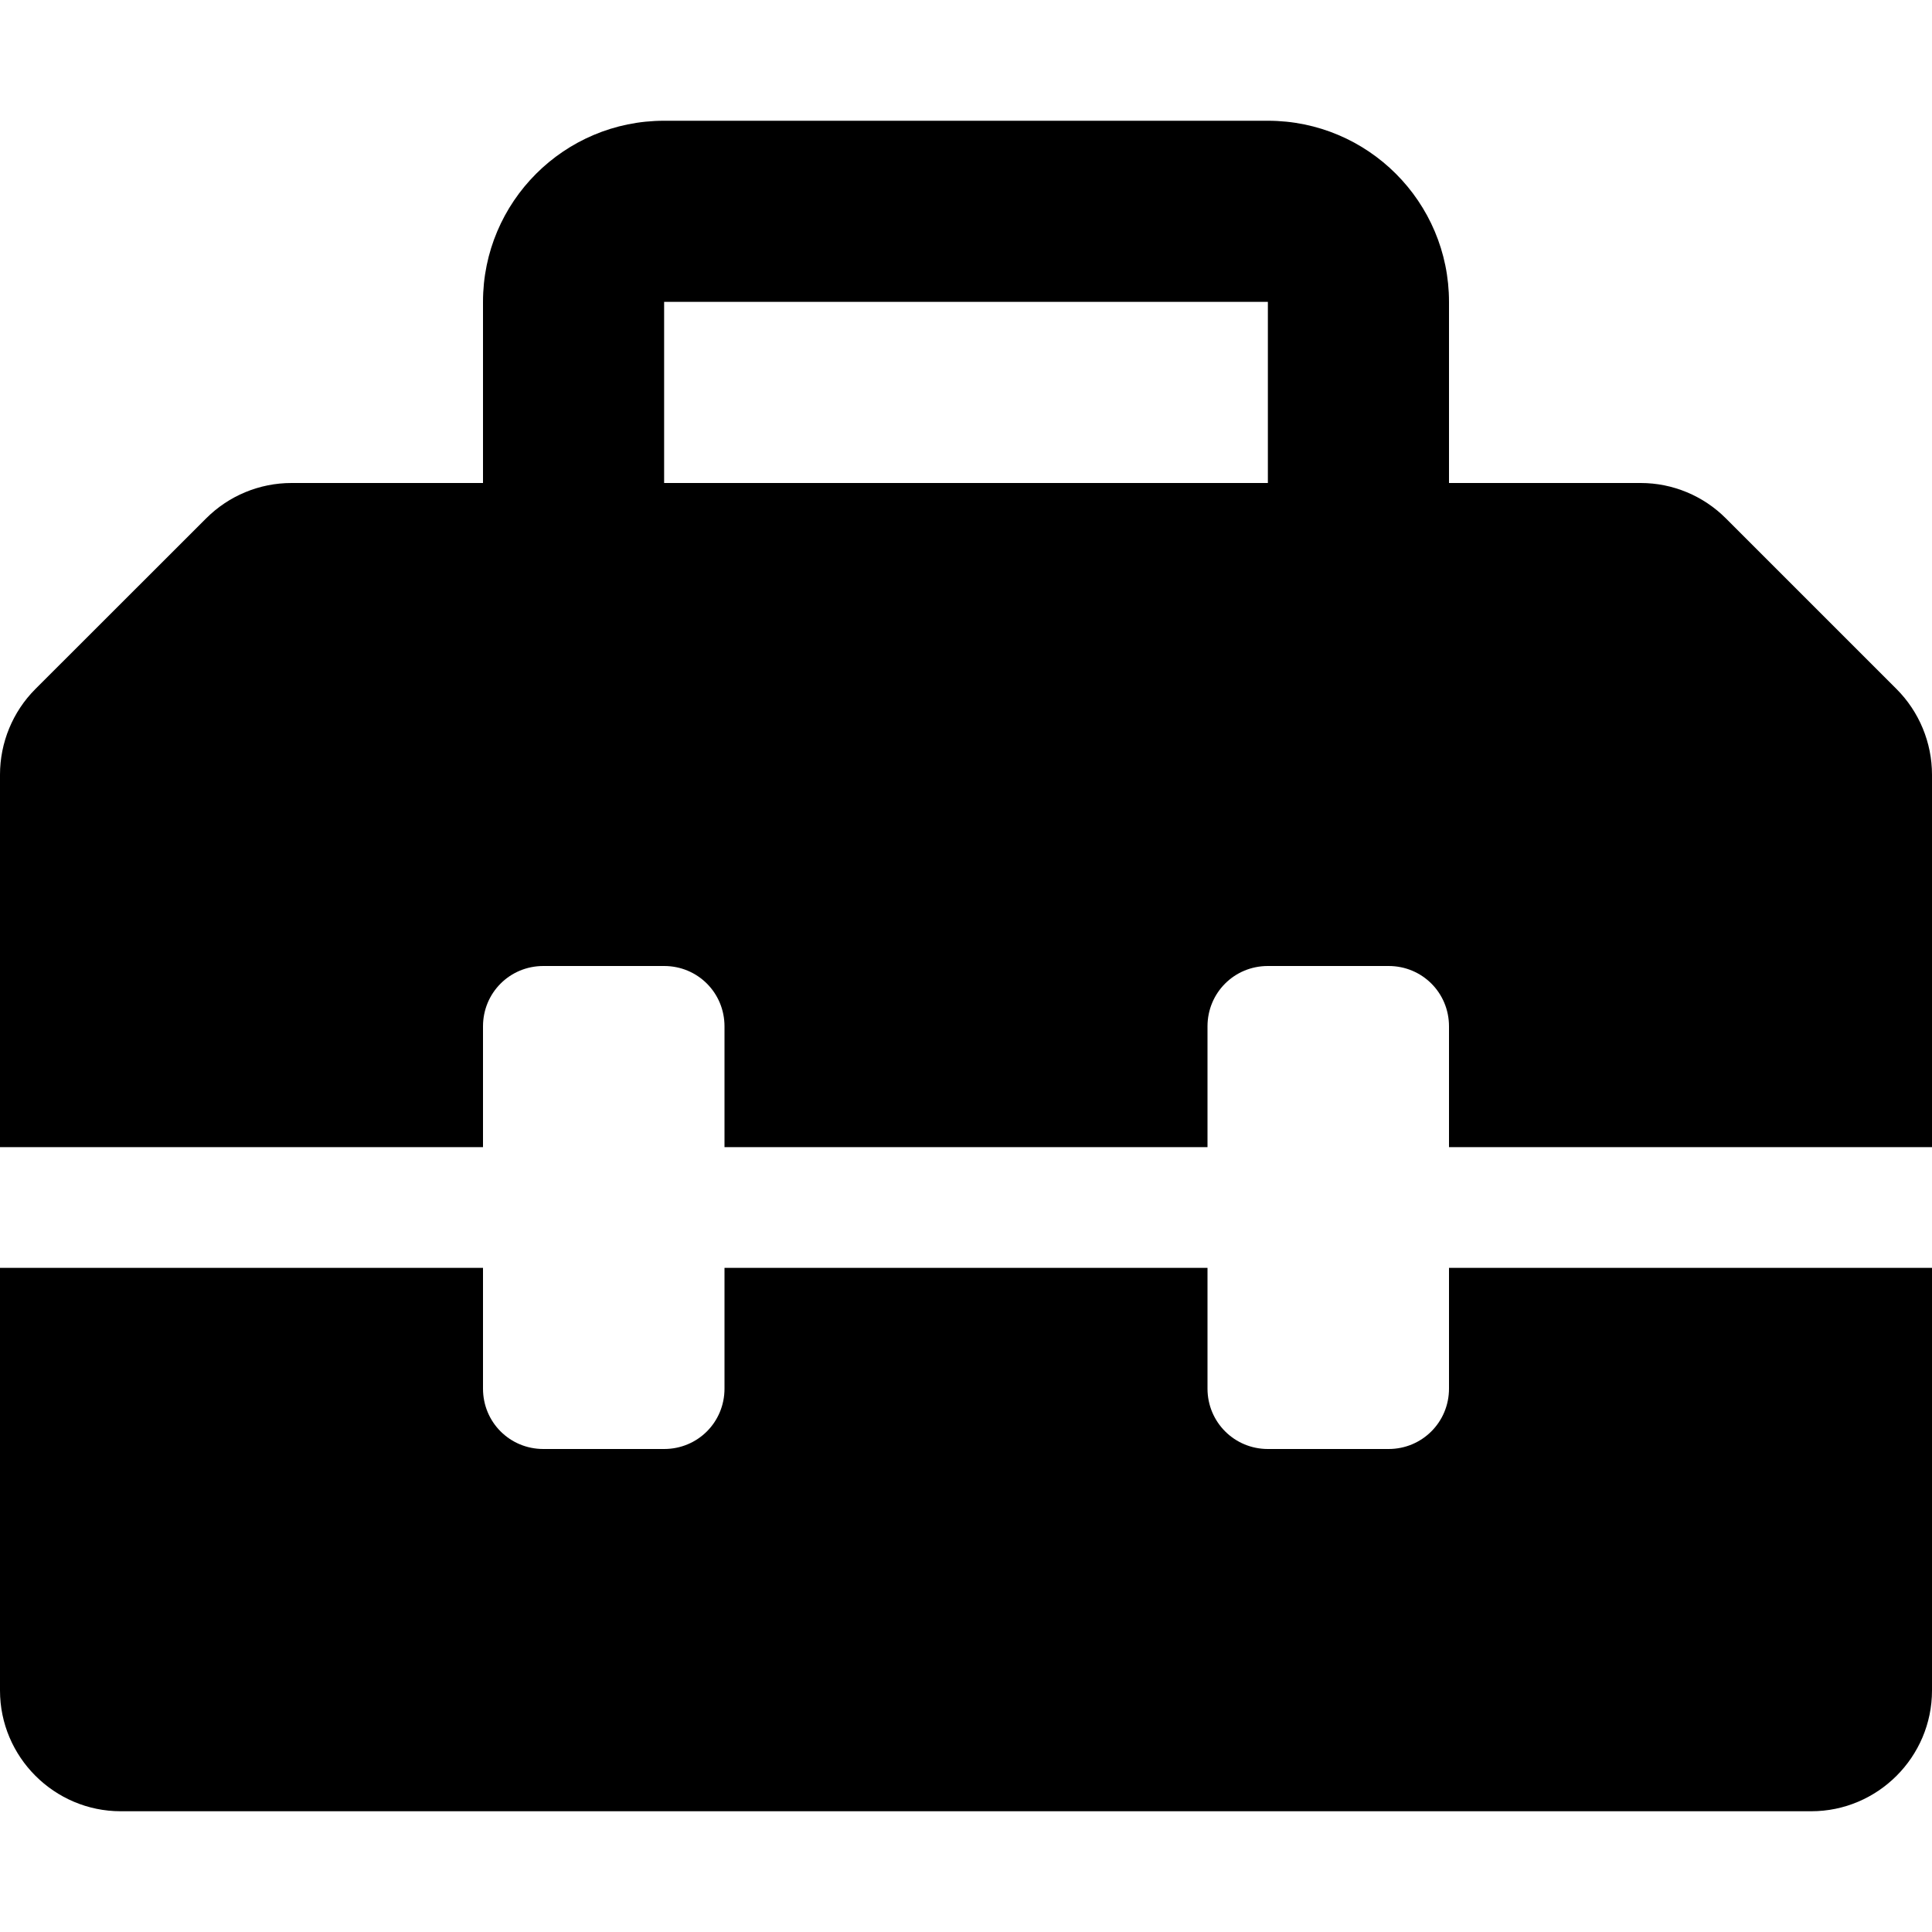
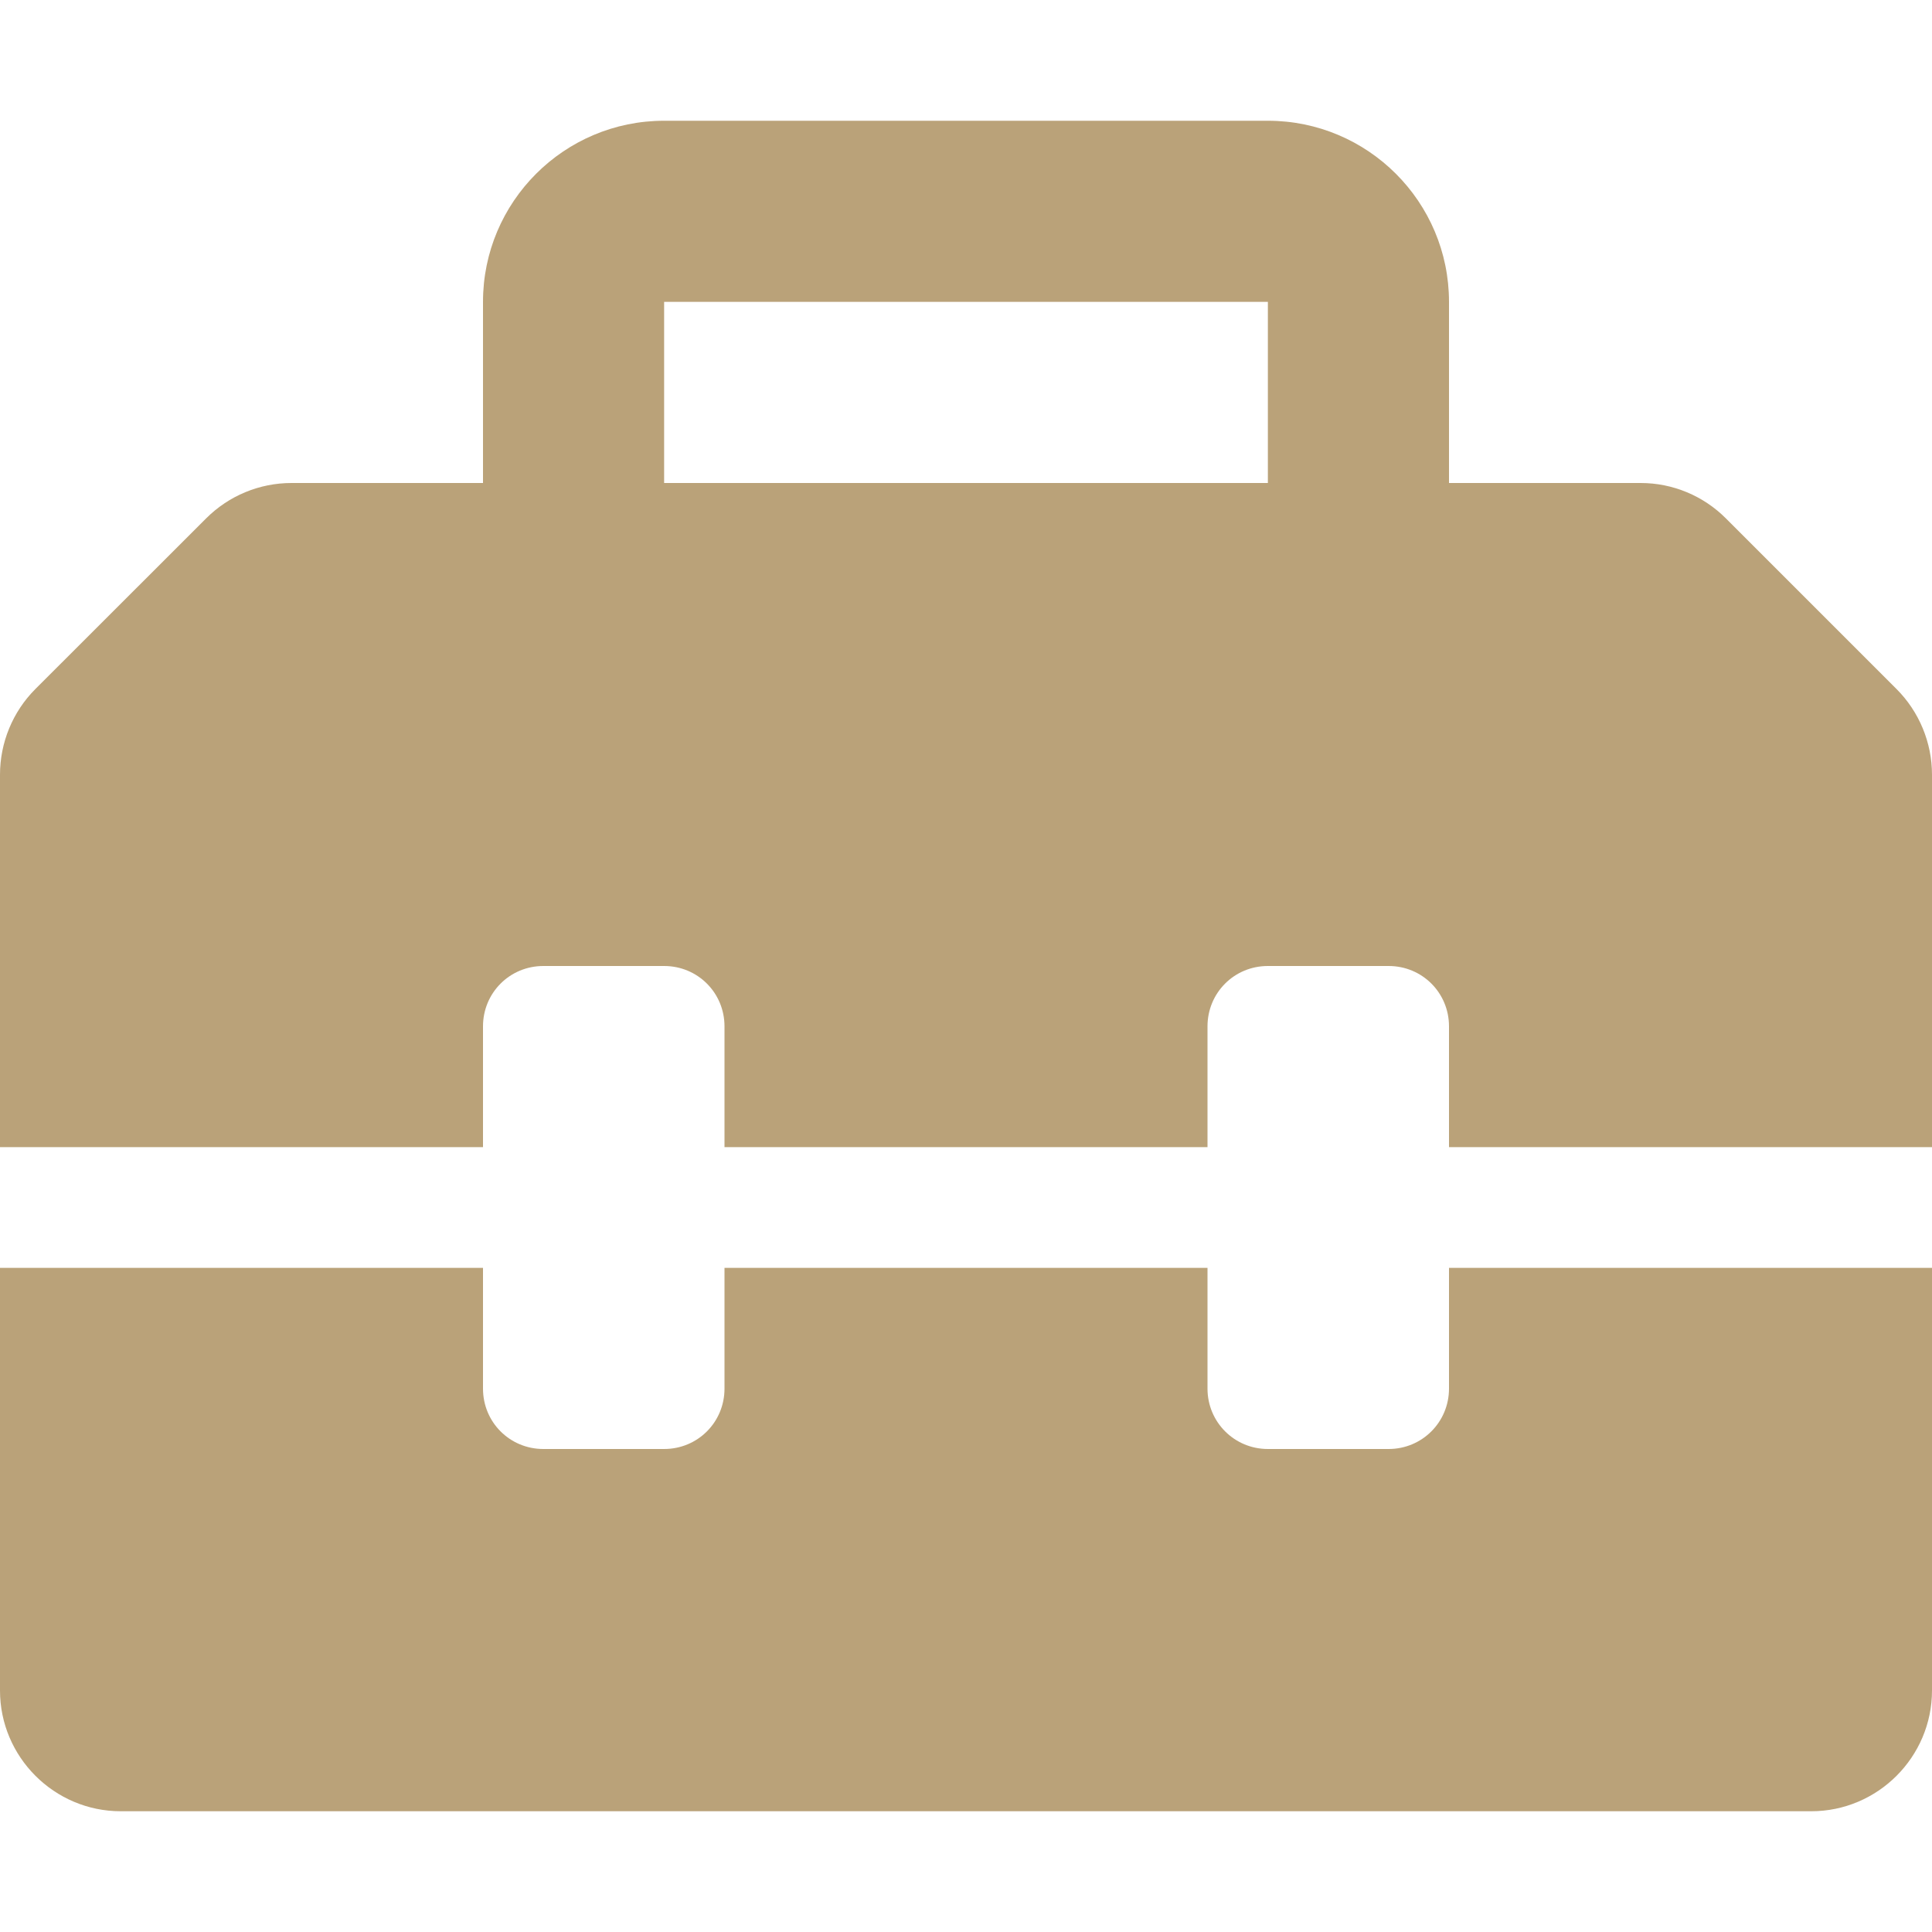
<svg xmlns="http://www.w3.org/2000/svg" viewBox="0 0 512 512">
-   <path d="M502.6 182.6l-45.25-45.25C451.4 131.4 443.3 128 434.8 128H384V80C384 53.5 362.5 32 336 32h-160C149.5 32 128 53.5 128 80V128H77.25c-8.5 0-16.62 3.375-22.62 9.375L9.375 182.6C3.375 188.6 0 196.8 0 205.3V304h128v-32C128 263.1 135.1 256 144 256h32C184.9 256 192 263.1 192 272v32h128v-32C320 263.1 327.1 256 336 256h32C376.9 256 384 263.1 384 272v32h128V205.3C512 196.8 508.6 188.6 502.6 182.6zM336 128h-160V80h160V128zM384 368c0 8.875-7.125 16-16 16h-32c-8.875 0-16-7.125-16-16v-32H192v32C192 376.9 184.9 384 176 384h-32C135.1 384 128 376.9 128 368v-32H0V448c0 17.62 14.38 32 32 32h448c17.62 0 32-14.38 32-32v-112h-128V368z" />
+   <path d="M502.6 182.6l-45.25-45.25C451.4 131.4 443.3 128 434.8 128H384V80C384 53.5 362.5 32 336 32h-160C149.5 32 128 53.5 128 80V128H77.25c-8.5 0-16.62 3.375-22.62 9.375L9.375 182.6C3.375 188.6 0 196.8 0 205.3V304h128v-32C128 263.1 135.1 256 144 256h32C184.9 256 192 263.1 192 272v32h128v-32C320 263.1 327.1 256 336 256h32C376.9 256 384 263.1 384 272v32h128V205.3C512 196.8 508.6 188.6 502.6 182.6zM336 128h-160V80h160V128zM384 368c0 8.875-7.125 16-16 16h-32c-8.875 0-16-7.125-16-16v-32H192v32C192 376.9 184.9 384 176 384h-32C135.1 384 128 376.9 128 368v-32H0V448c0 17.62 14.38 32 32 32h448c17.62 0 32-14.38 32-32v-112h-128V368z" fill="#baa279" />
</svg>
